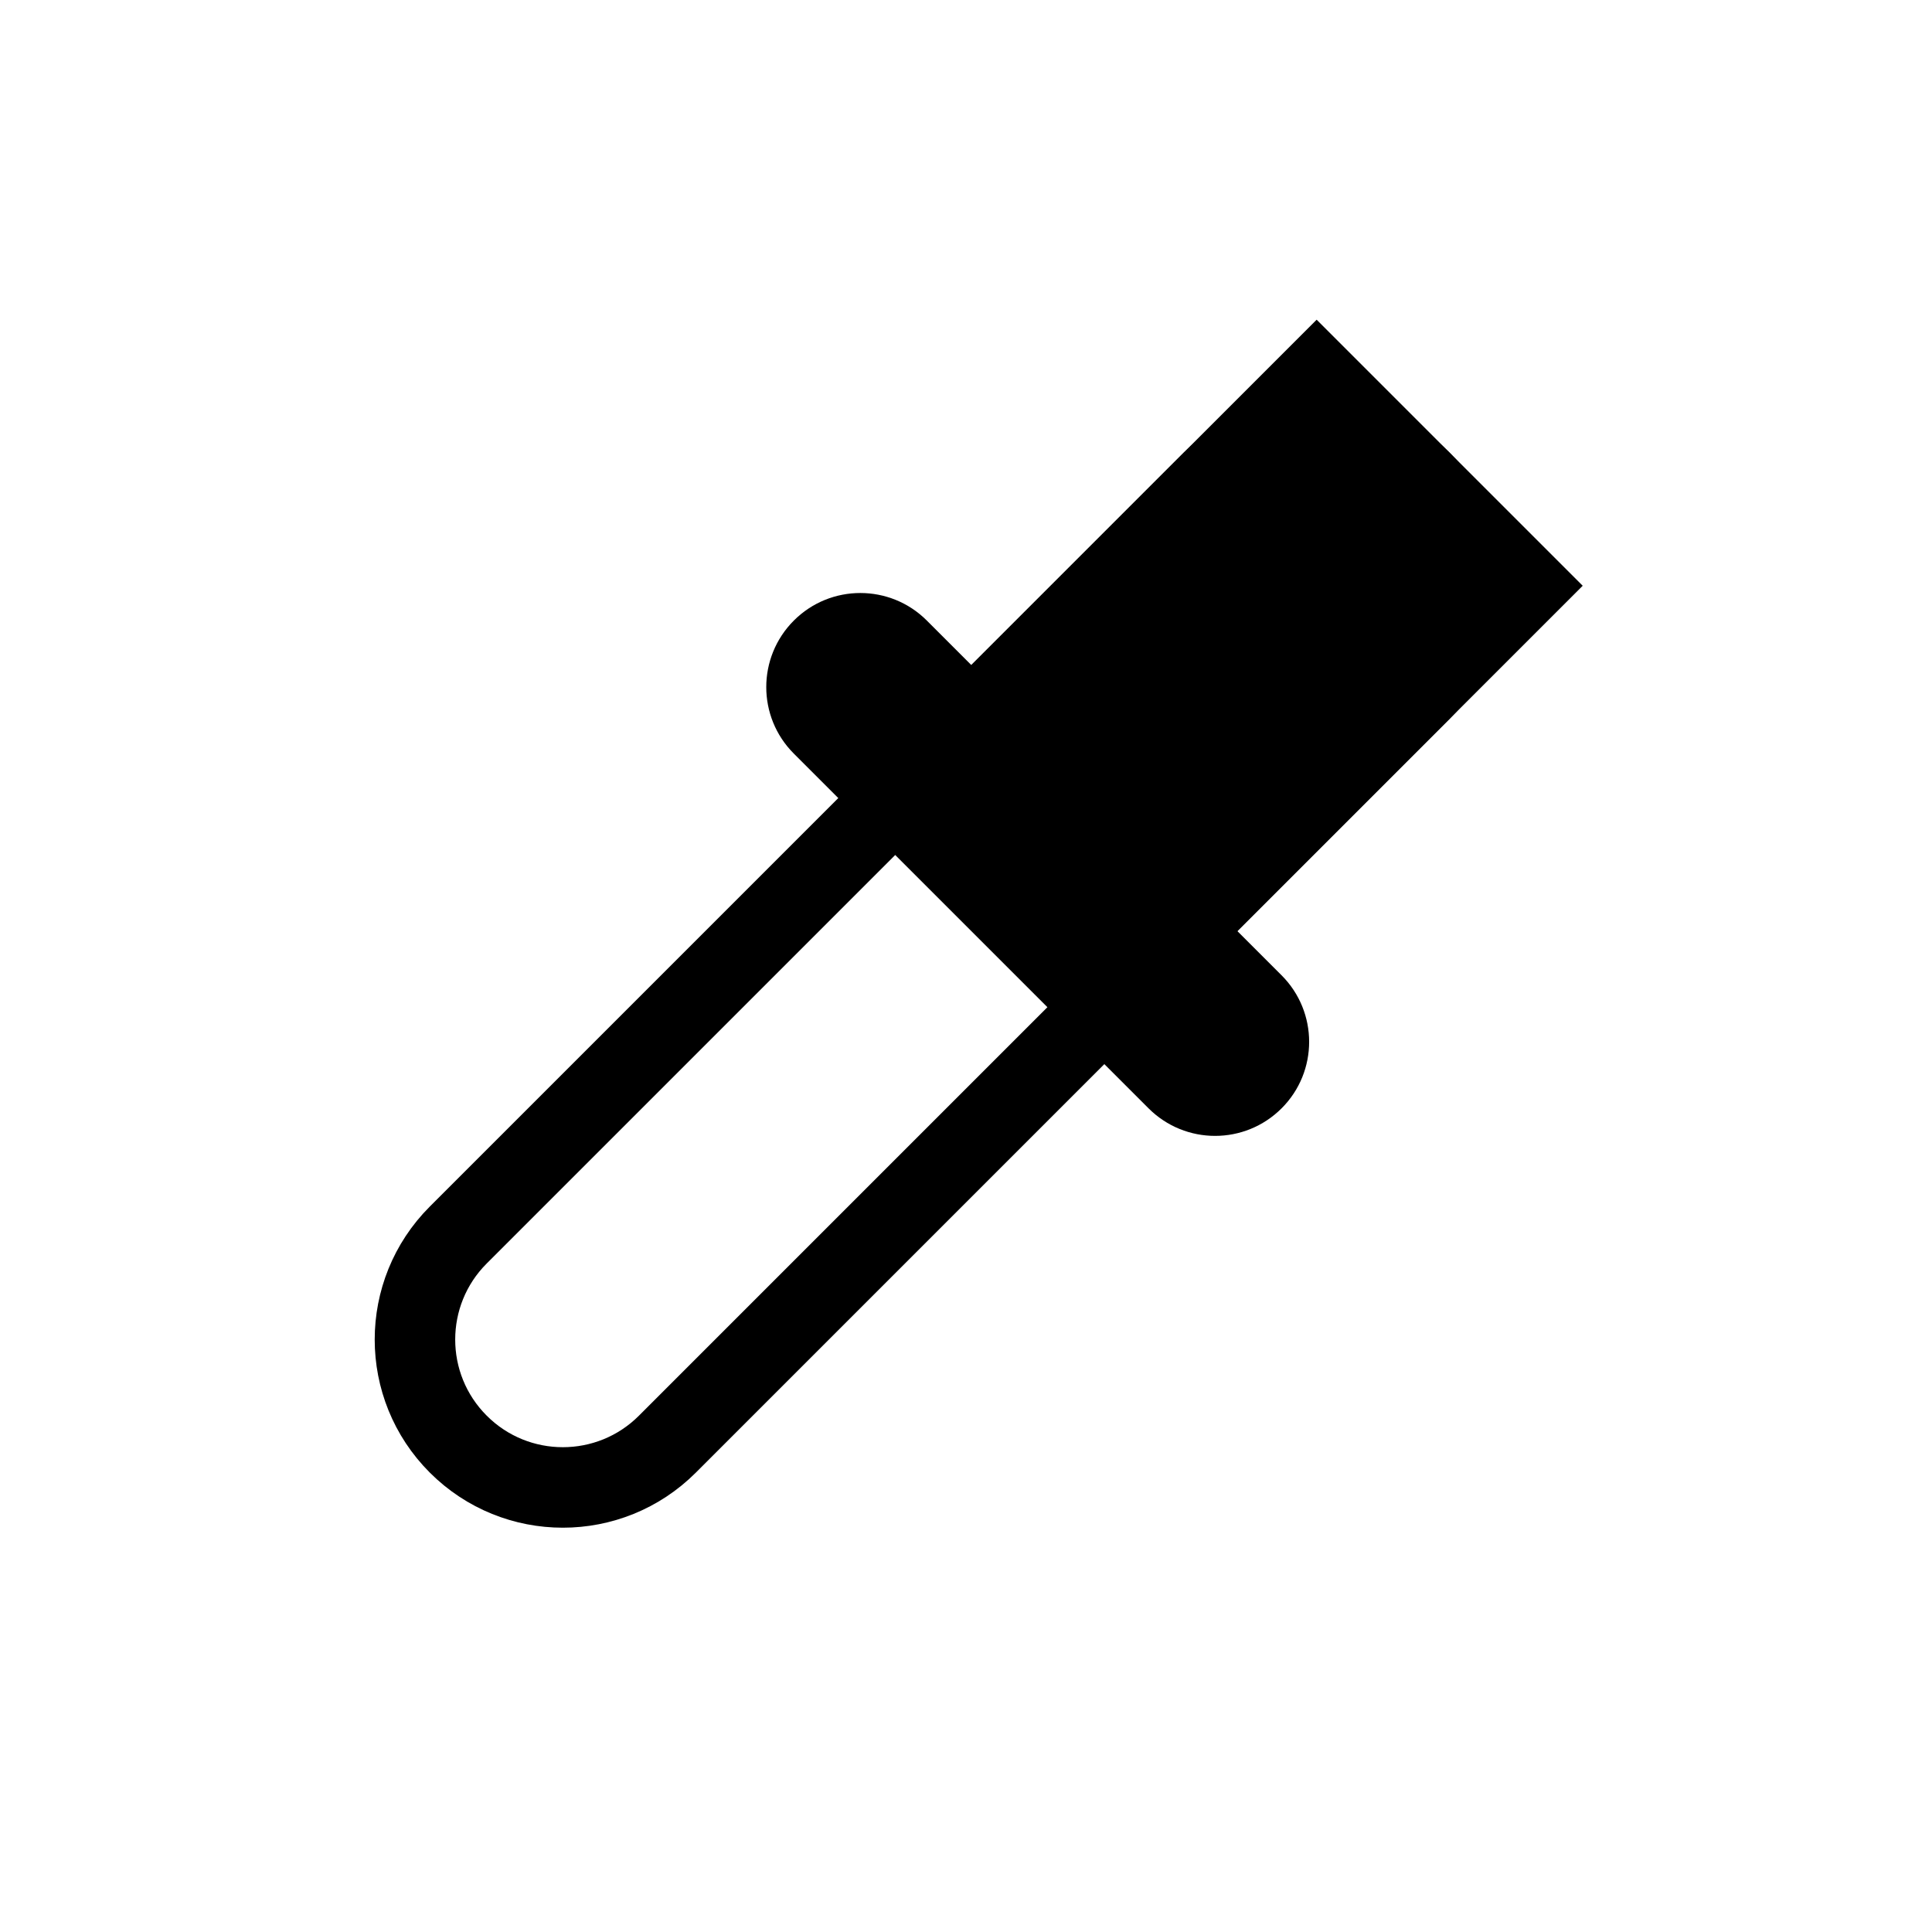
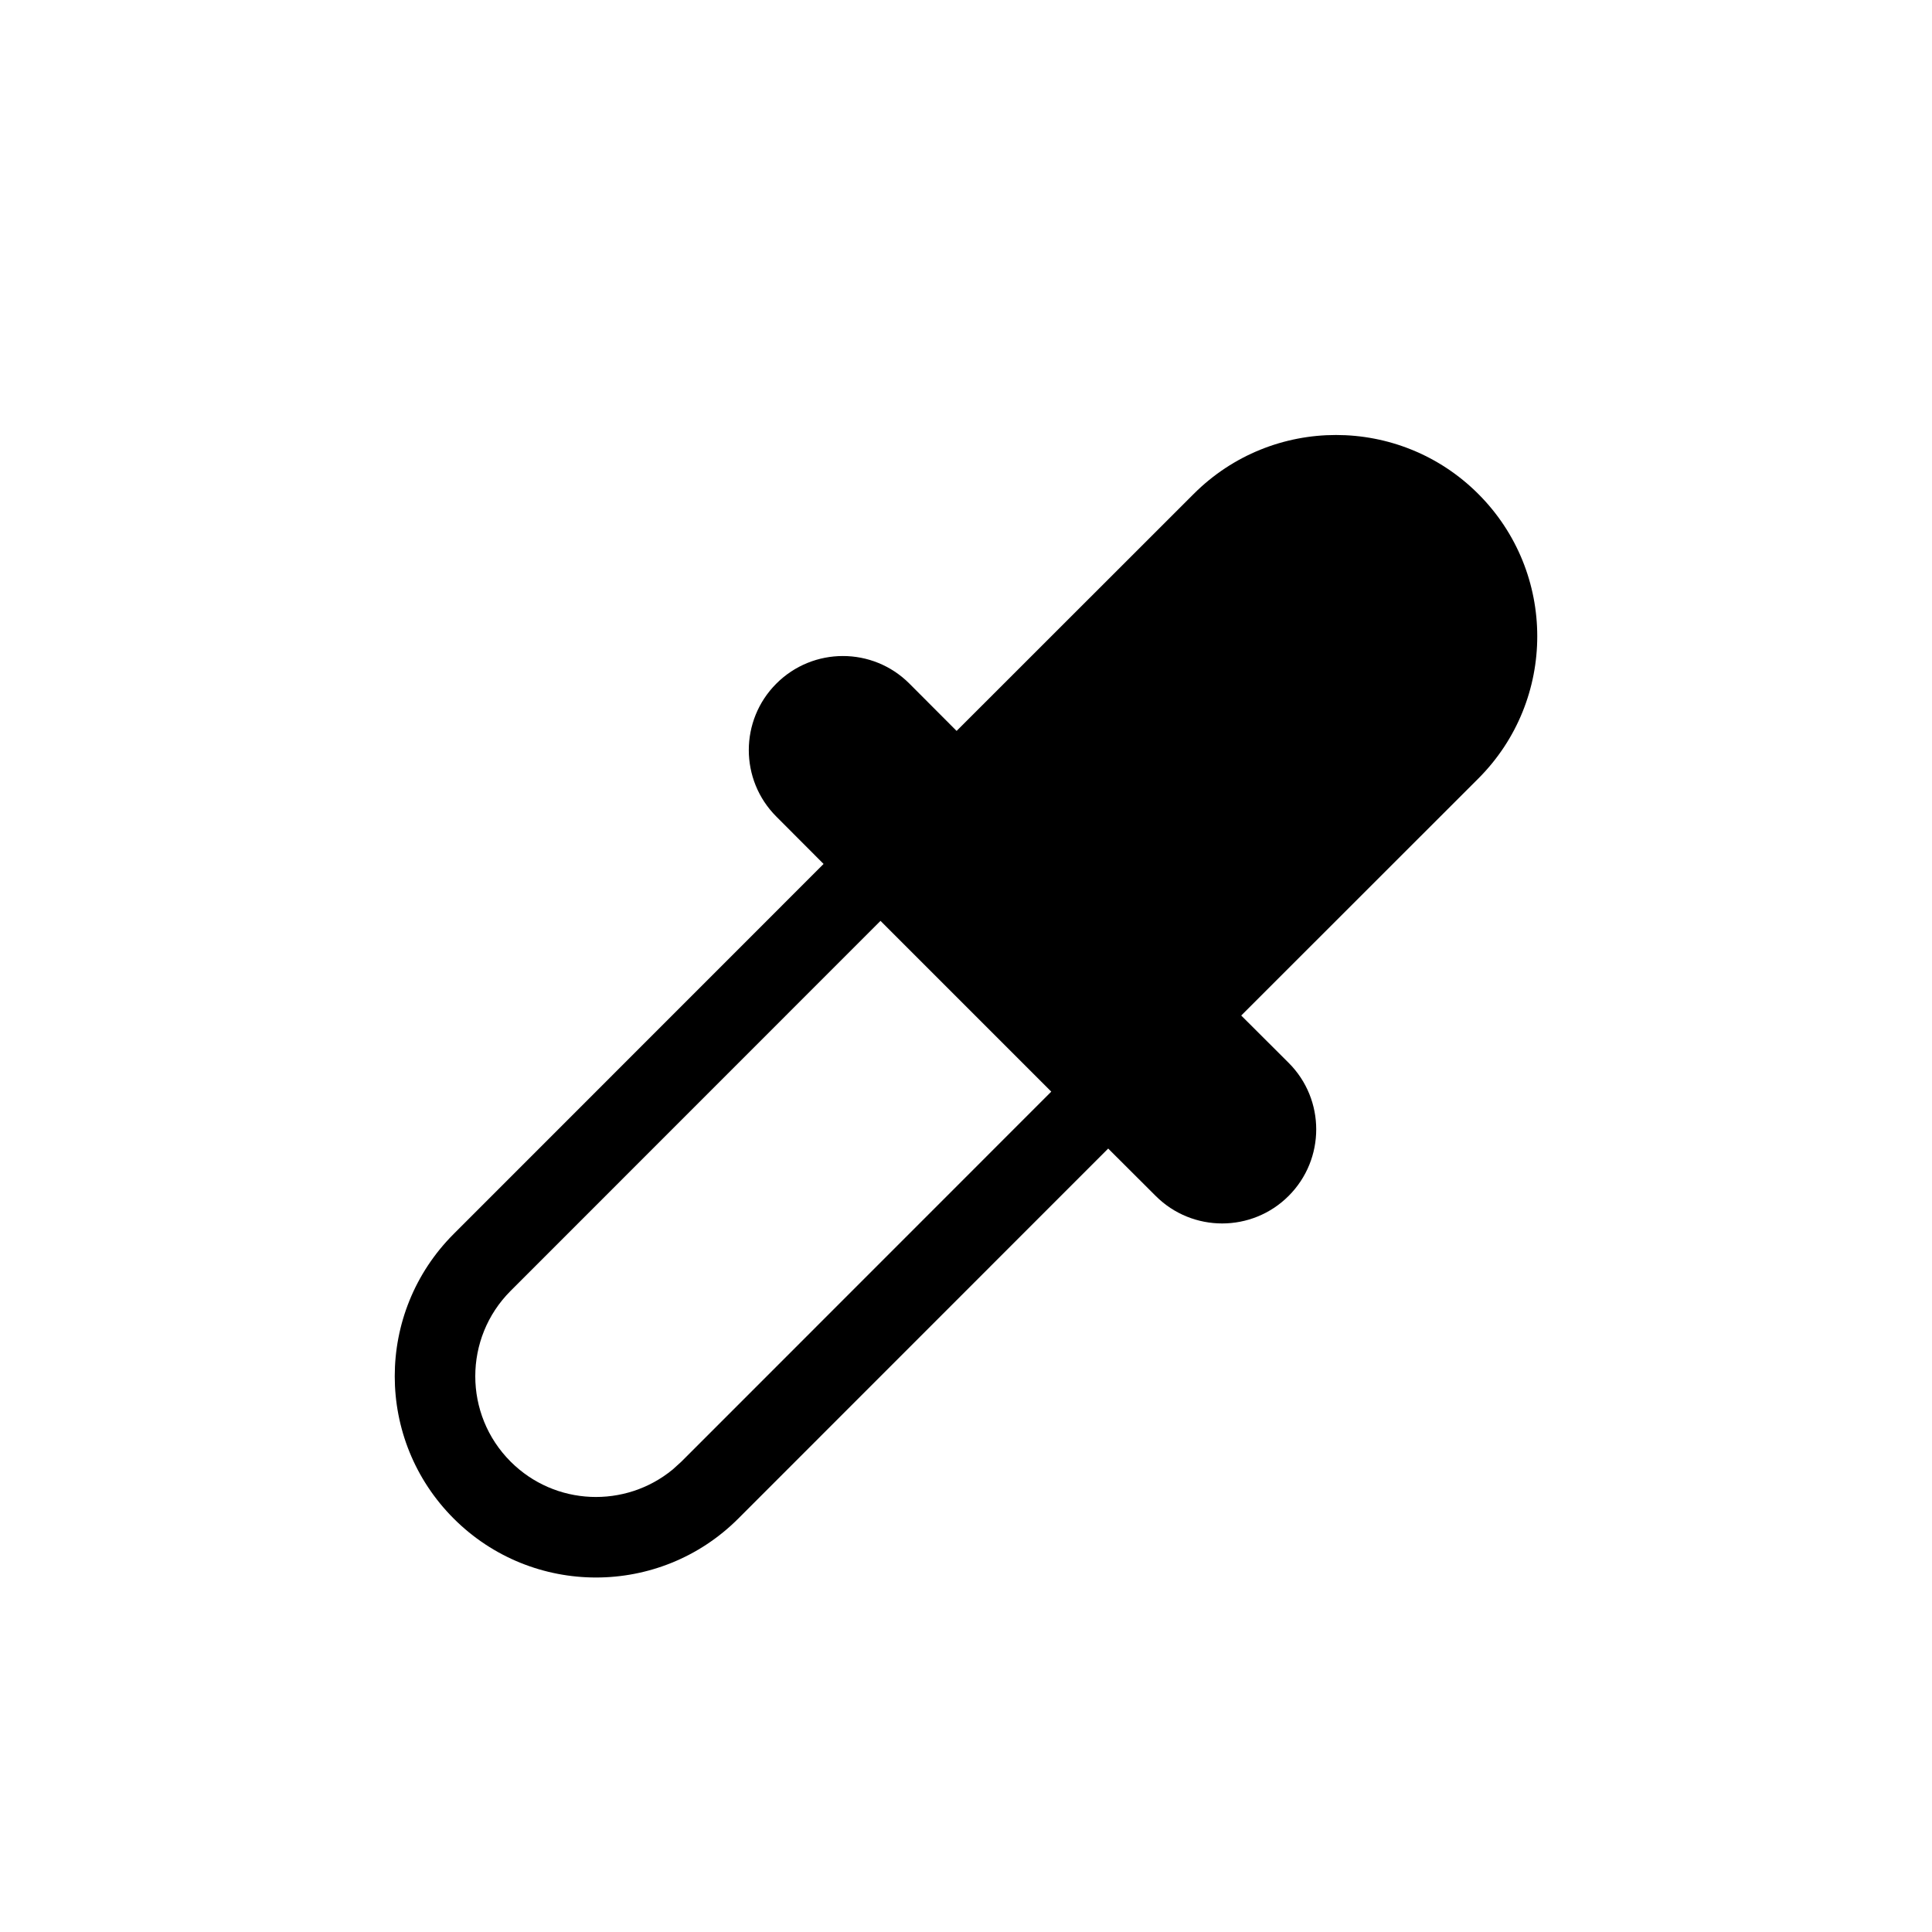
<svg xmlns="http://www.w3.org/2000/svg" width="24px" height="24px" viewBox="0 0 24 24" version="1.1">
-   <g id="Color-Picker" stroke="none" stroke-width="1" fill="none" fill-rule="evenodd">
-     <g id="Group-2" transform="translate(11.67391, 11.95833) rotate(-315) translate(-11.67391, -11.95833) translate(7, 3)">
-       <rect id="Rectangle" stroke="#000000" x="2.837" y="0.5" width="3.674" height="16.917" rx="1.837" />
-       <rect id="Rectangle" fill="#000000" x="2.337" y="0" width="4.674" height="7.79" />
-       <path d="M4.672,2.951 C5.317,2.951 5.84,3.474 5.84,4.119 L5.84,10.351 C5.84,10.997 5.317,11.52 4.672,11.52 C4.026,11.52 3.503,10.997 3.503,10.351 L3.503,4.119 C3.503,3.474 4.026,2.951 4.672,2.951 Z" id="Rectangle" fill="#000000" transform="translate(4.671631, 7.235284) rotate(-90) translate(-4.671631, -7.235284) " />
-     </g>
+   <g id="gx-icon-color-picker" stroke="none" stroke-width="1" fill="none" fill-rule="evenodd">
+     <path d="M14.336,14.999 L14.337,15.832 C14.337,16.477 13.814,17 13.168,17 C12.523,17 12,16.477 12,15.832 L11.999,14.999 L5.5,15 C4.119,15 3,13.881 3,12.5 C3,11.119 4.119,10 5.5,10 L11.999,9.999 L12,9.168 C12,8.523 12.523,8 13.168,8 C13.814,8 14.337,8.523 14.337,9.168 L14.336,9.999 L18.5,10 C19.881,10 21,11.119 21,12.5 C21,13.881 19.881,15 18.5,15 L14.336,14.999 Z M11.999,10.999 L5.5,11 C4.672,11 4,11.672 4,12.5 C4,13.28 4.595,13.92 5.356,13.993 L5.5,14 L11.999,13.999 L11.999,10.999 Z" id="Combined-Shape" fill="#000000" transform="translate(12, 12.5) rotate(-45) translate(-12, -12.5) " />
  </g>
</svg>
